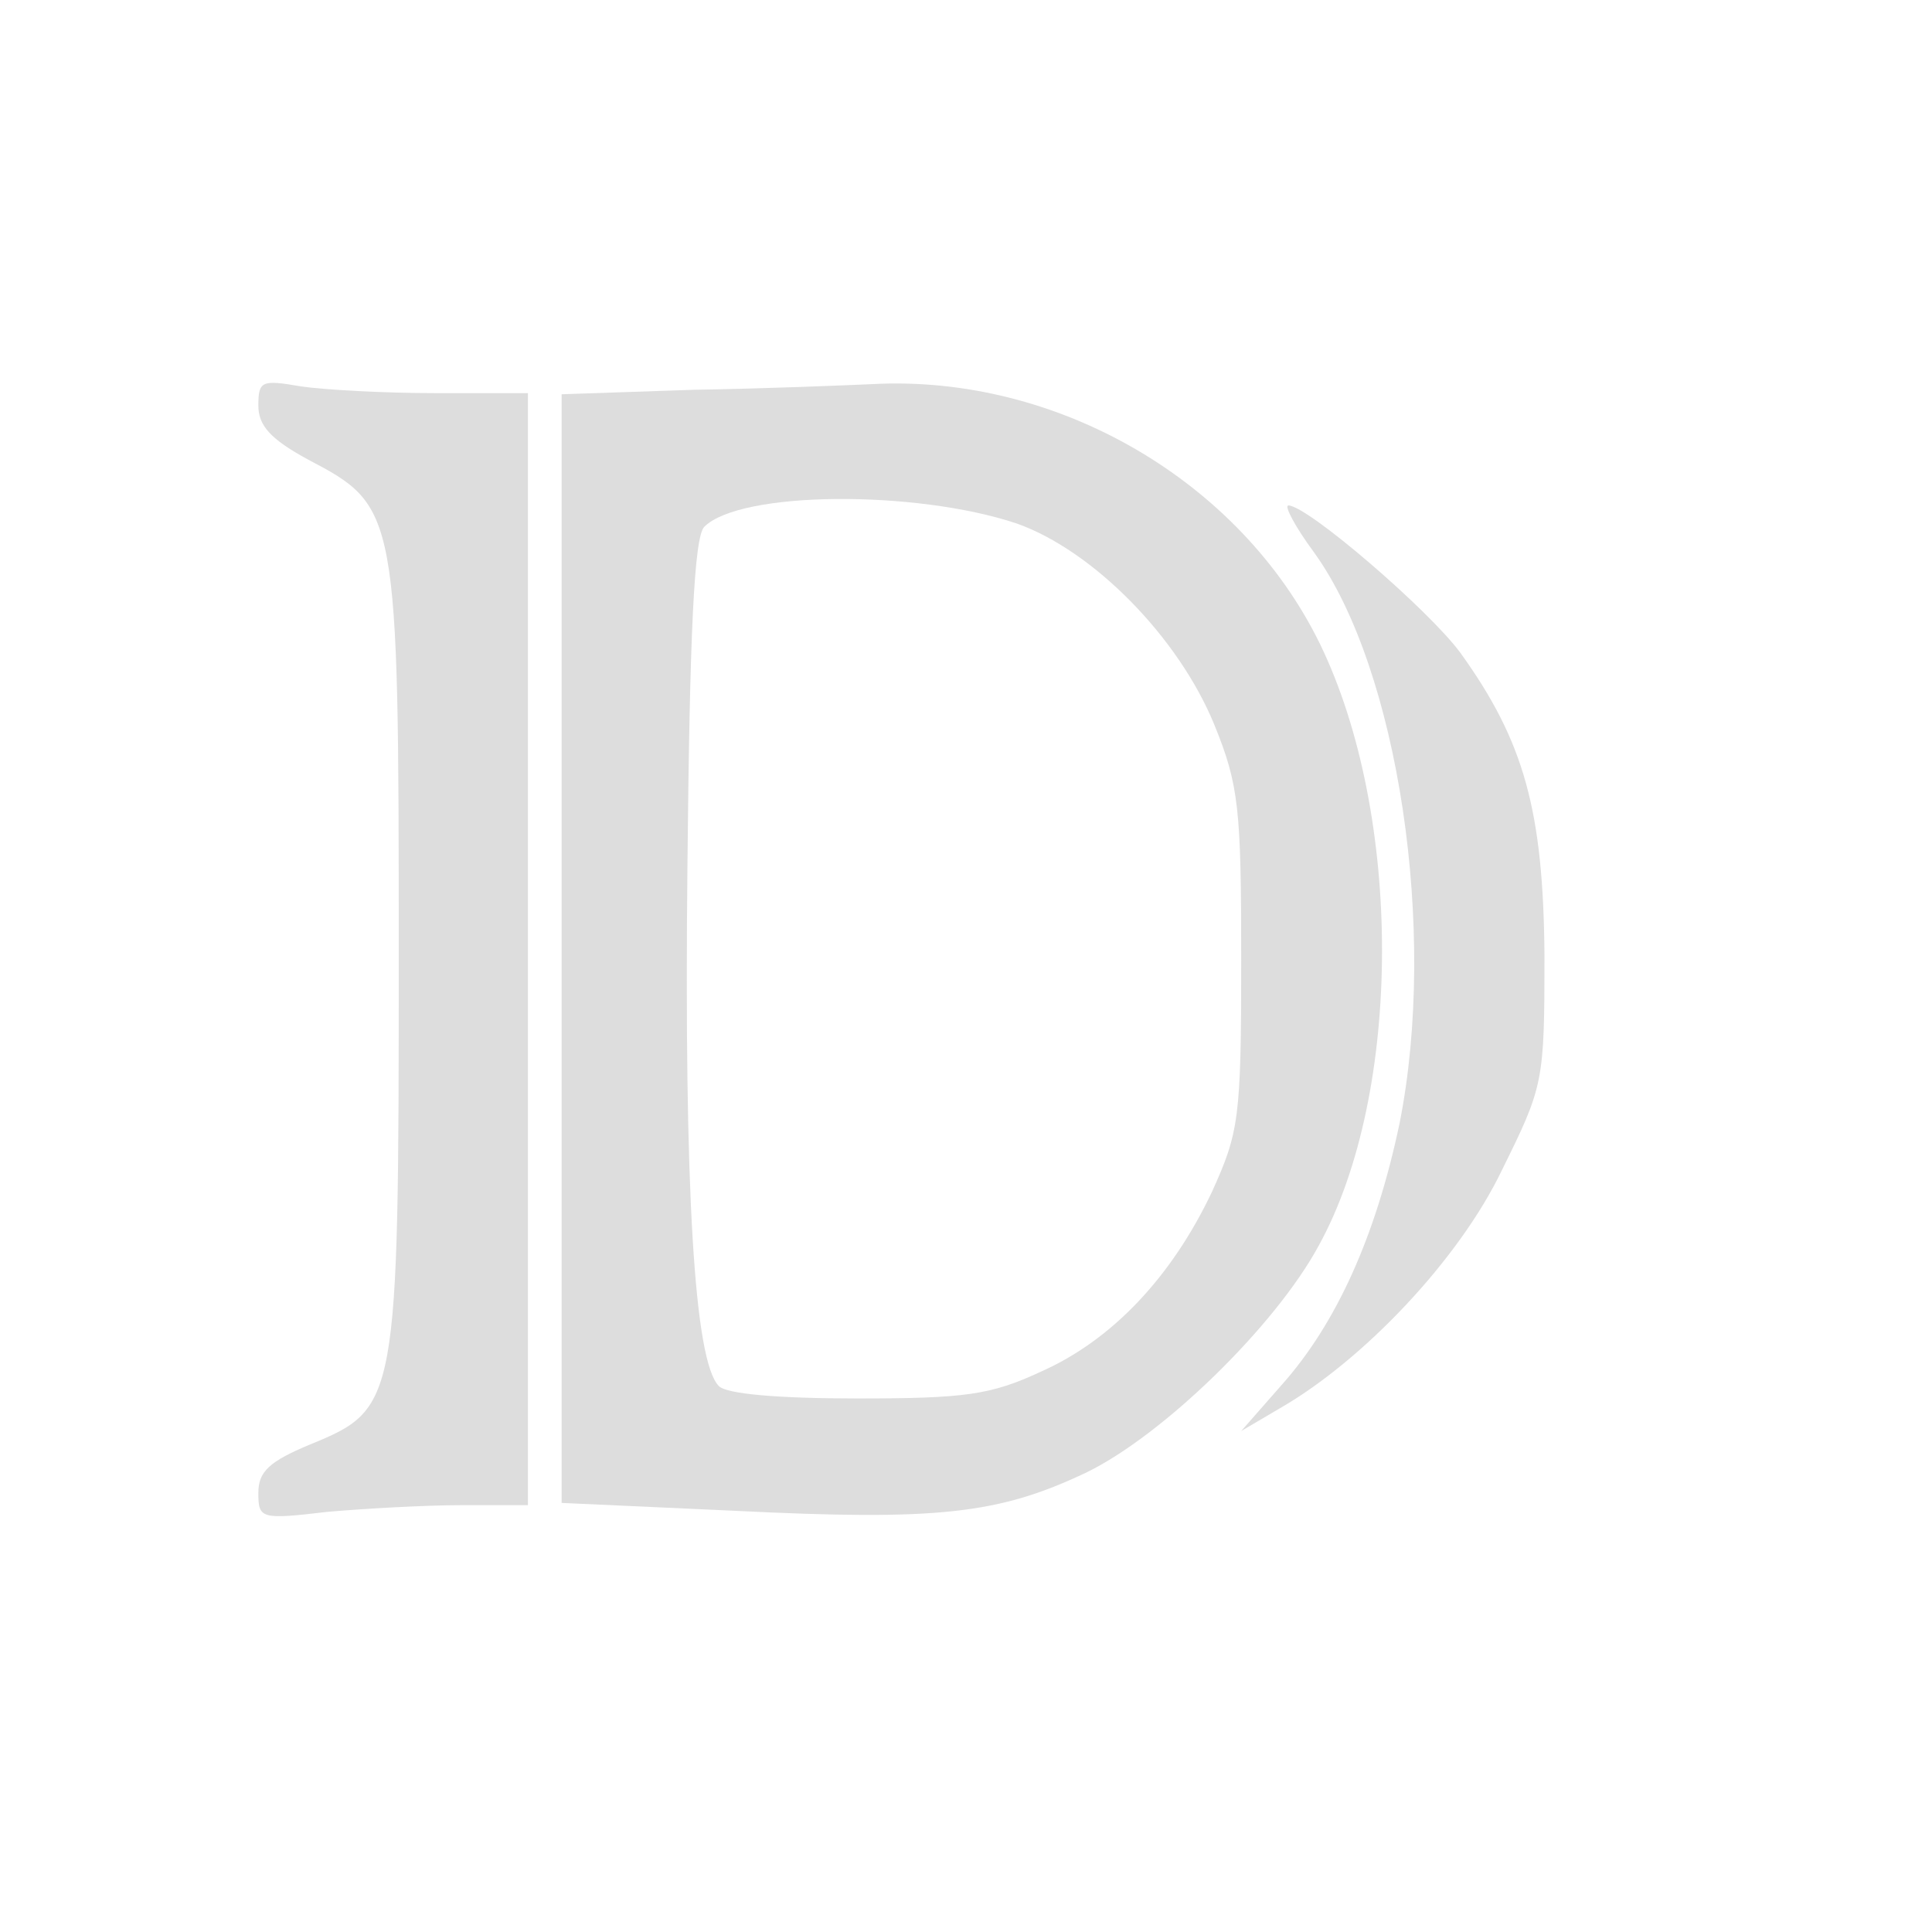
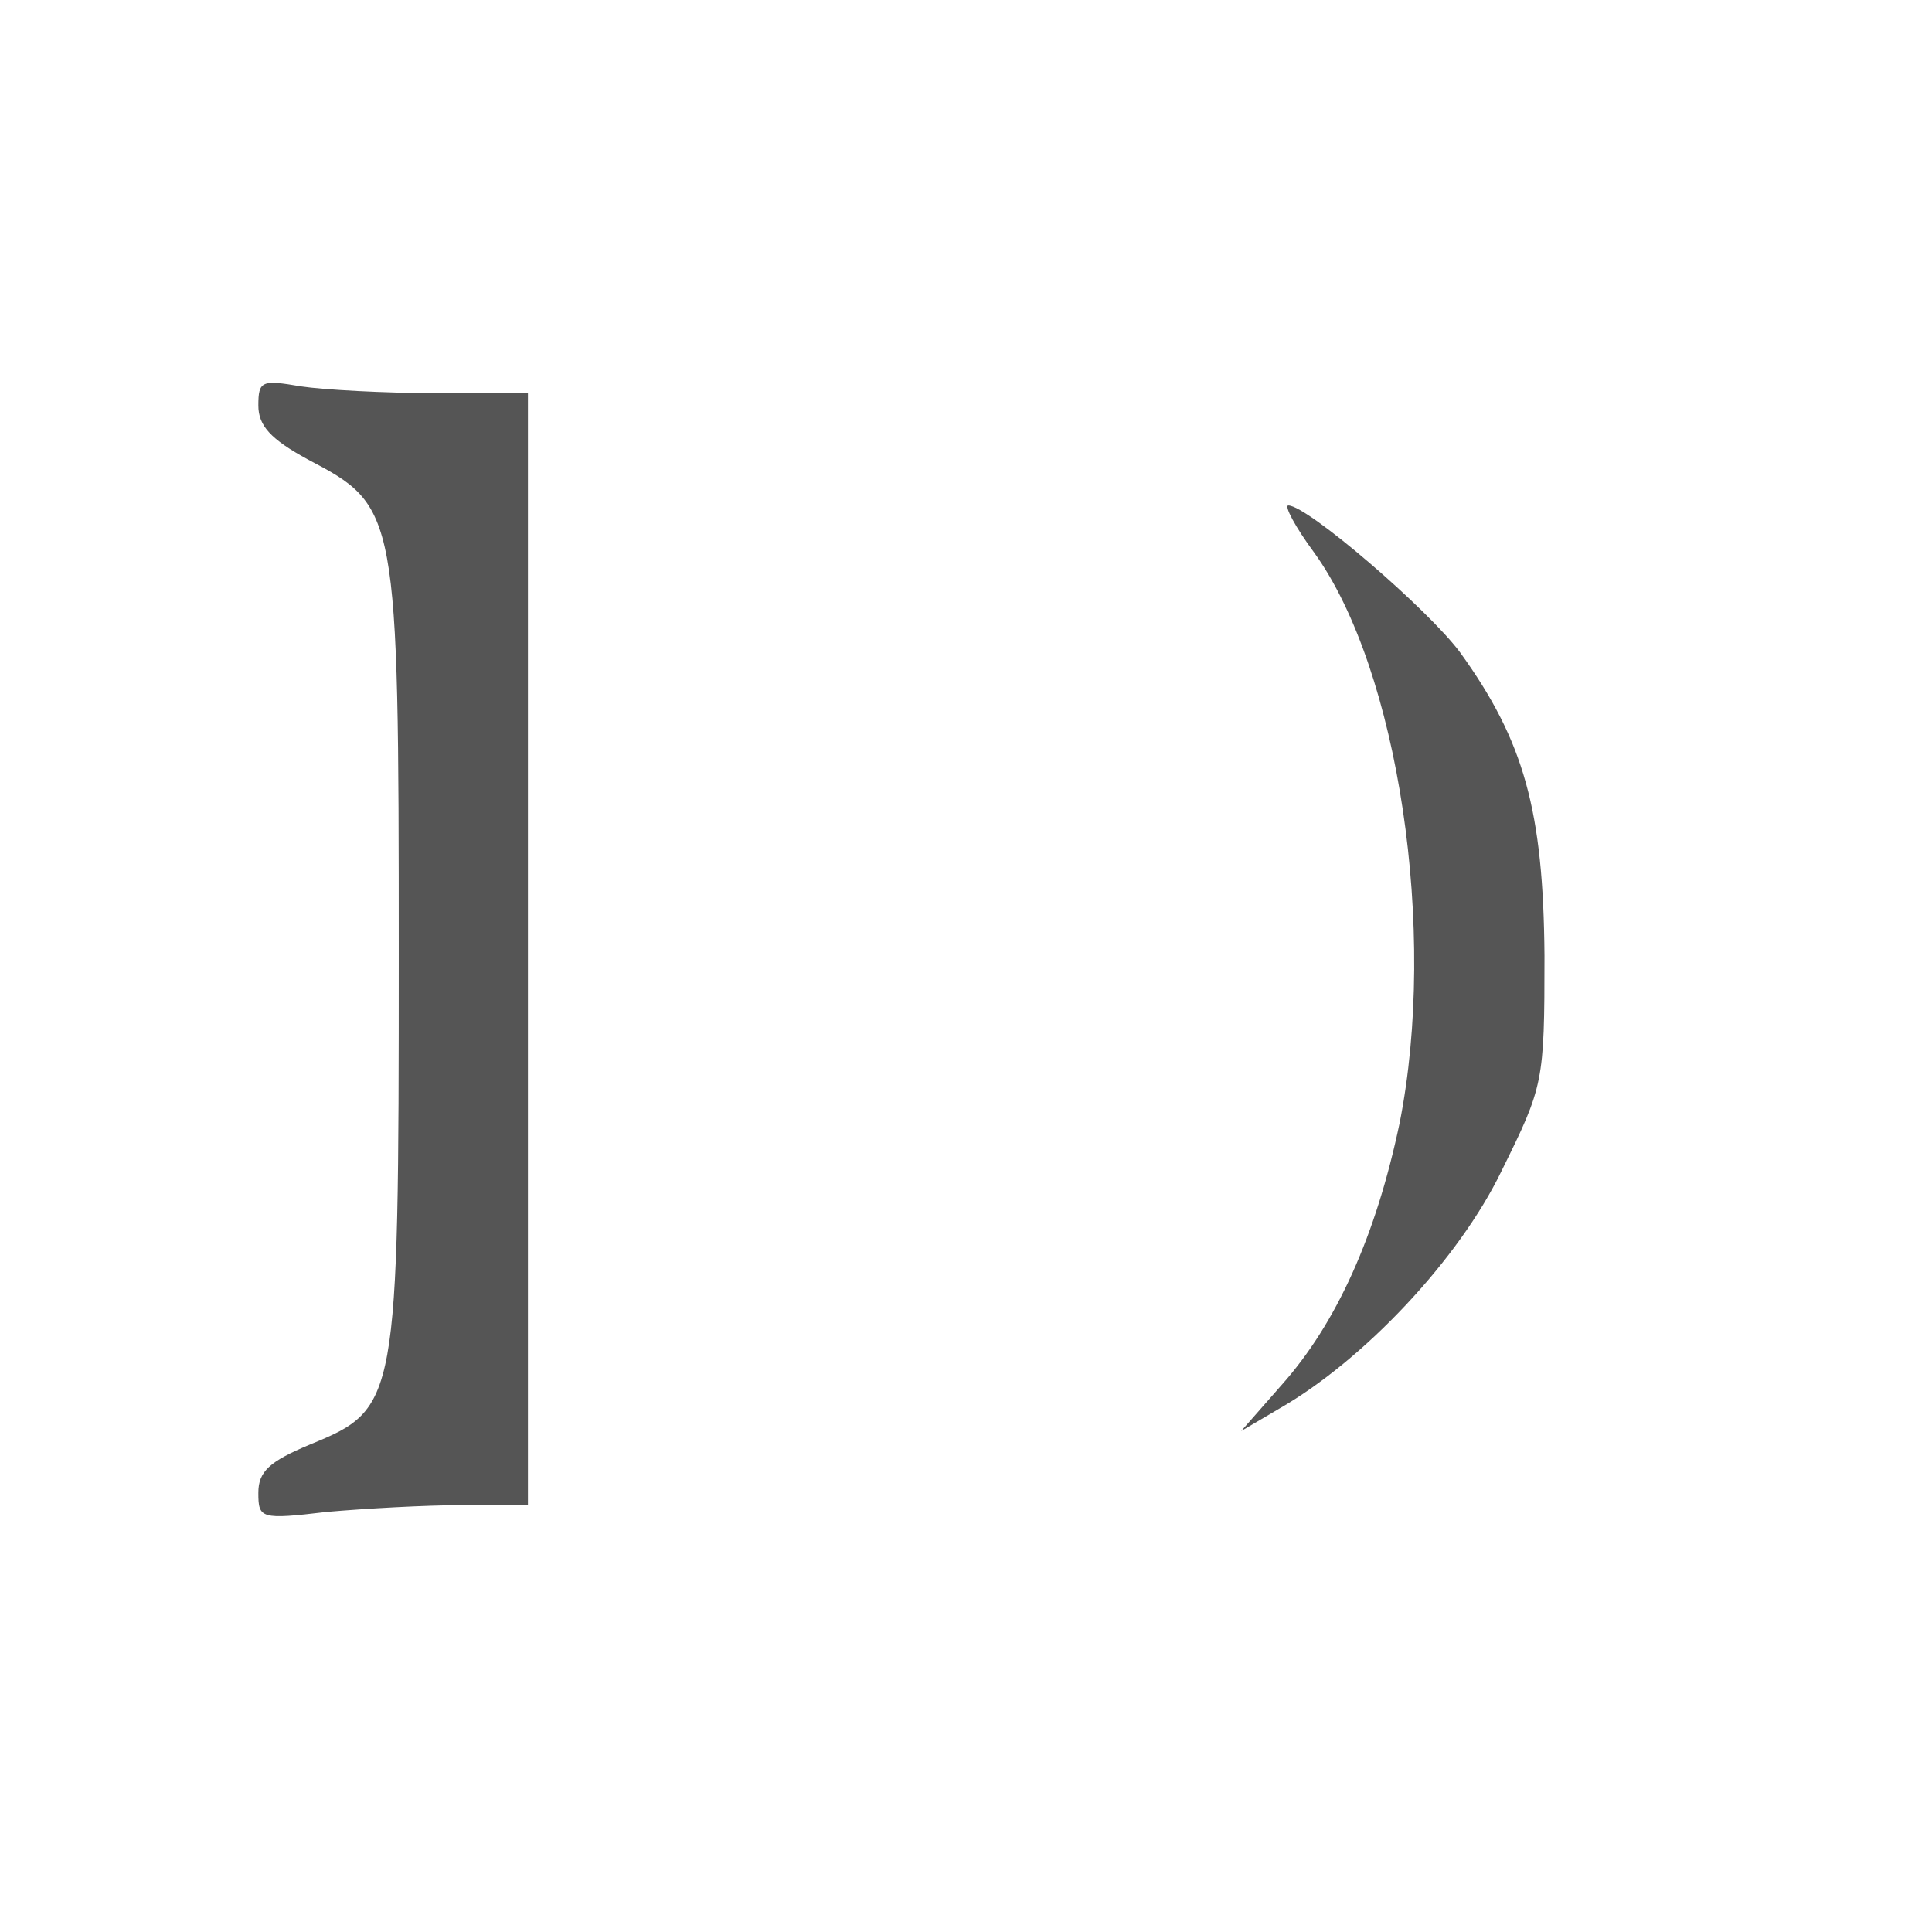
<svg xmlns="http://www.w3.org/2000/svg" version="1.0" width="38pt" height="38pt" viewBox="0 0 172 172" preserveAspectRatio="xMidYMid meet">
-   <g transform="translate(0,172) scale(0.1,-0.1)" fill="#dddddd" stroke="none">
+   <g transform="translate(0,172) scale(0.1,-0.1)" fill="#555555" stroke="none">
    <path d="M230 1359 c0 -18 11 -30 44 -48 80 -42 81 -45 81 -441 0 -400 -1 -404 -79 -436 -36 -15 -46 -24 -46 -43 0 -23 2 -24 61 -17 34 3 88 6 120 6 l59 0 0 495 0 495 -82 0 c-46 0 -100 3 -120 6 -35 6 -38 5 -38 -17z" />
-     <path d="M618 1373 l-118 -4 0 -493 0 -494 154 -7 c181 -9 235 -3 313 34 68 33 168 130 207 202 75 136 75 384 1 536 -71 145 -234 240 -399 231 -23 -1 -94 -4 -158 -5z m287 -119 c68 -24 144 -101 176 -179 22 -54 24 -75 24 -210 0 -141 -2 -153 -26 -206 -36 -76 -89 -132 -152 -160 -45 -21 -68 -24 -164 -24 -71 0 -116 4 -123 11 -22 22 -31 175 -28 463 2 208 6 293 15 302 32 32 188 33 278 3z" />
    <path d="M1170 1228 c75 -104 110 -337 76 -508 -21 -100 -56 -178 -105 -233 l-36 -41 34 20 c75 43 160 133 198 212 37 75 38 78 38 191 -1 129 -18 191 -75 270 -28 38 -136 131 -153 131 -4 0 6 -19 23 -42z" />
  </g>
</svg>
